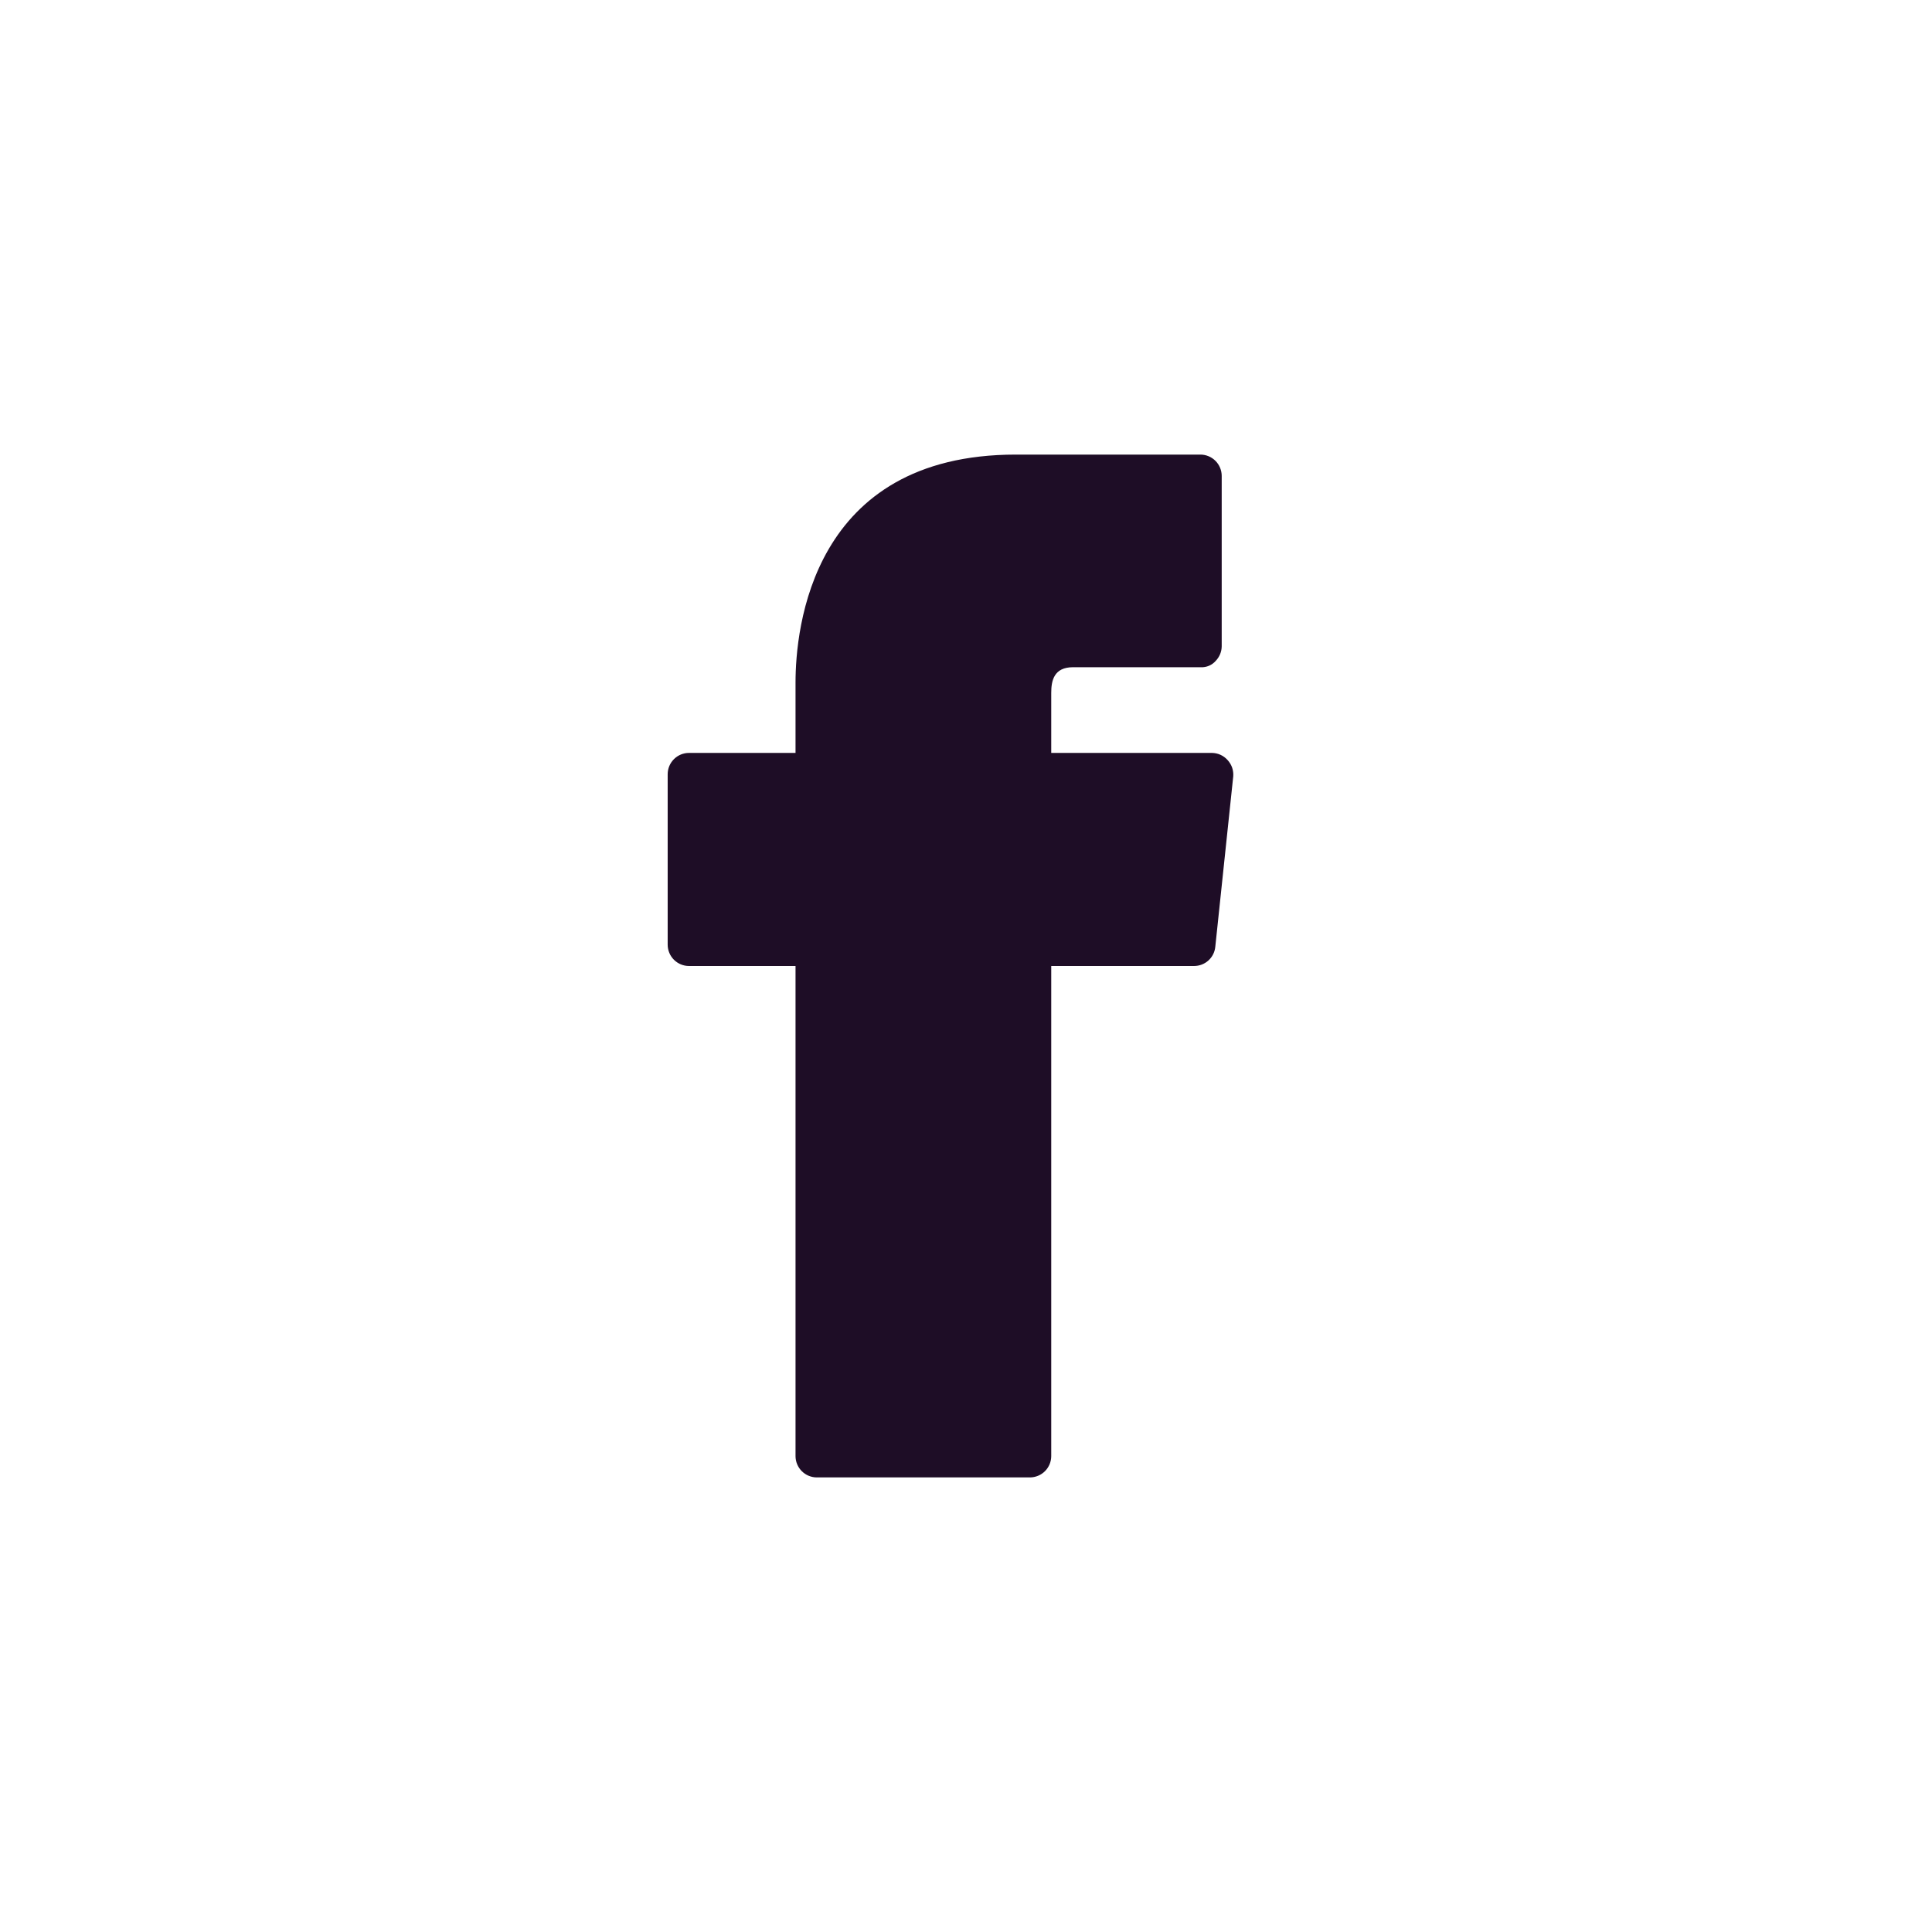
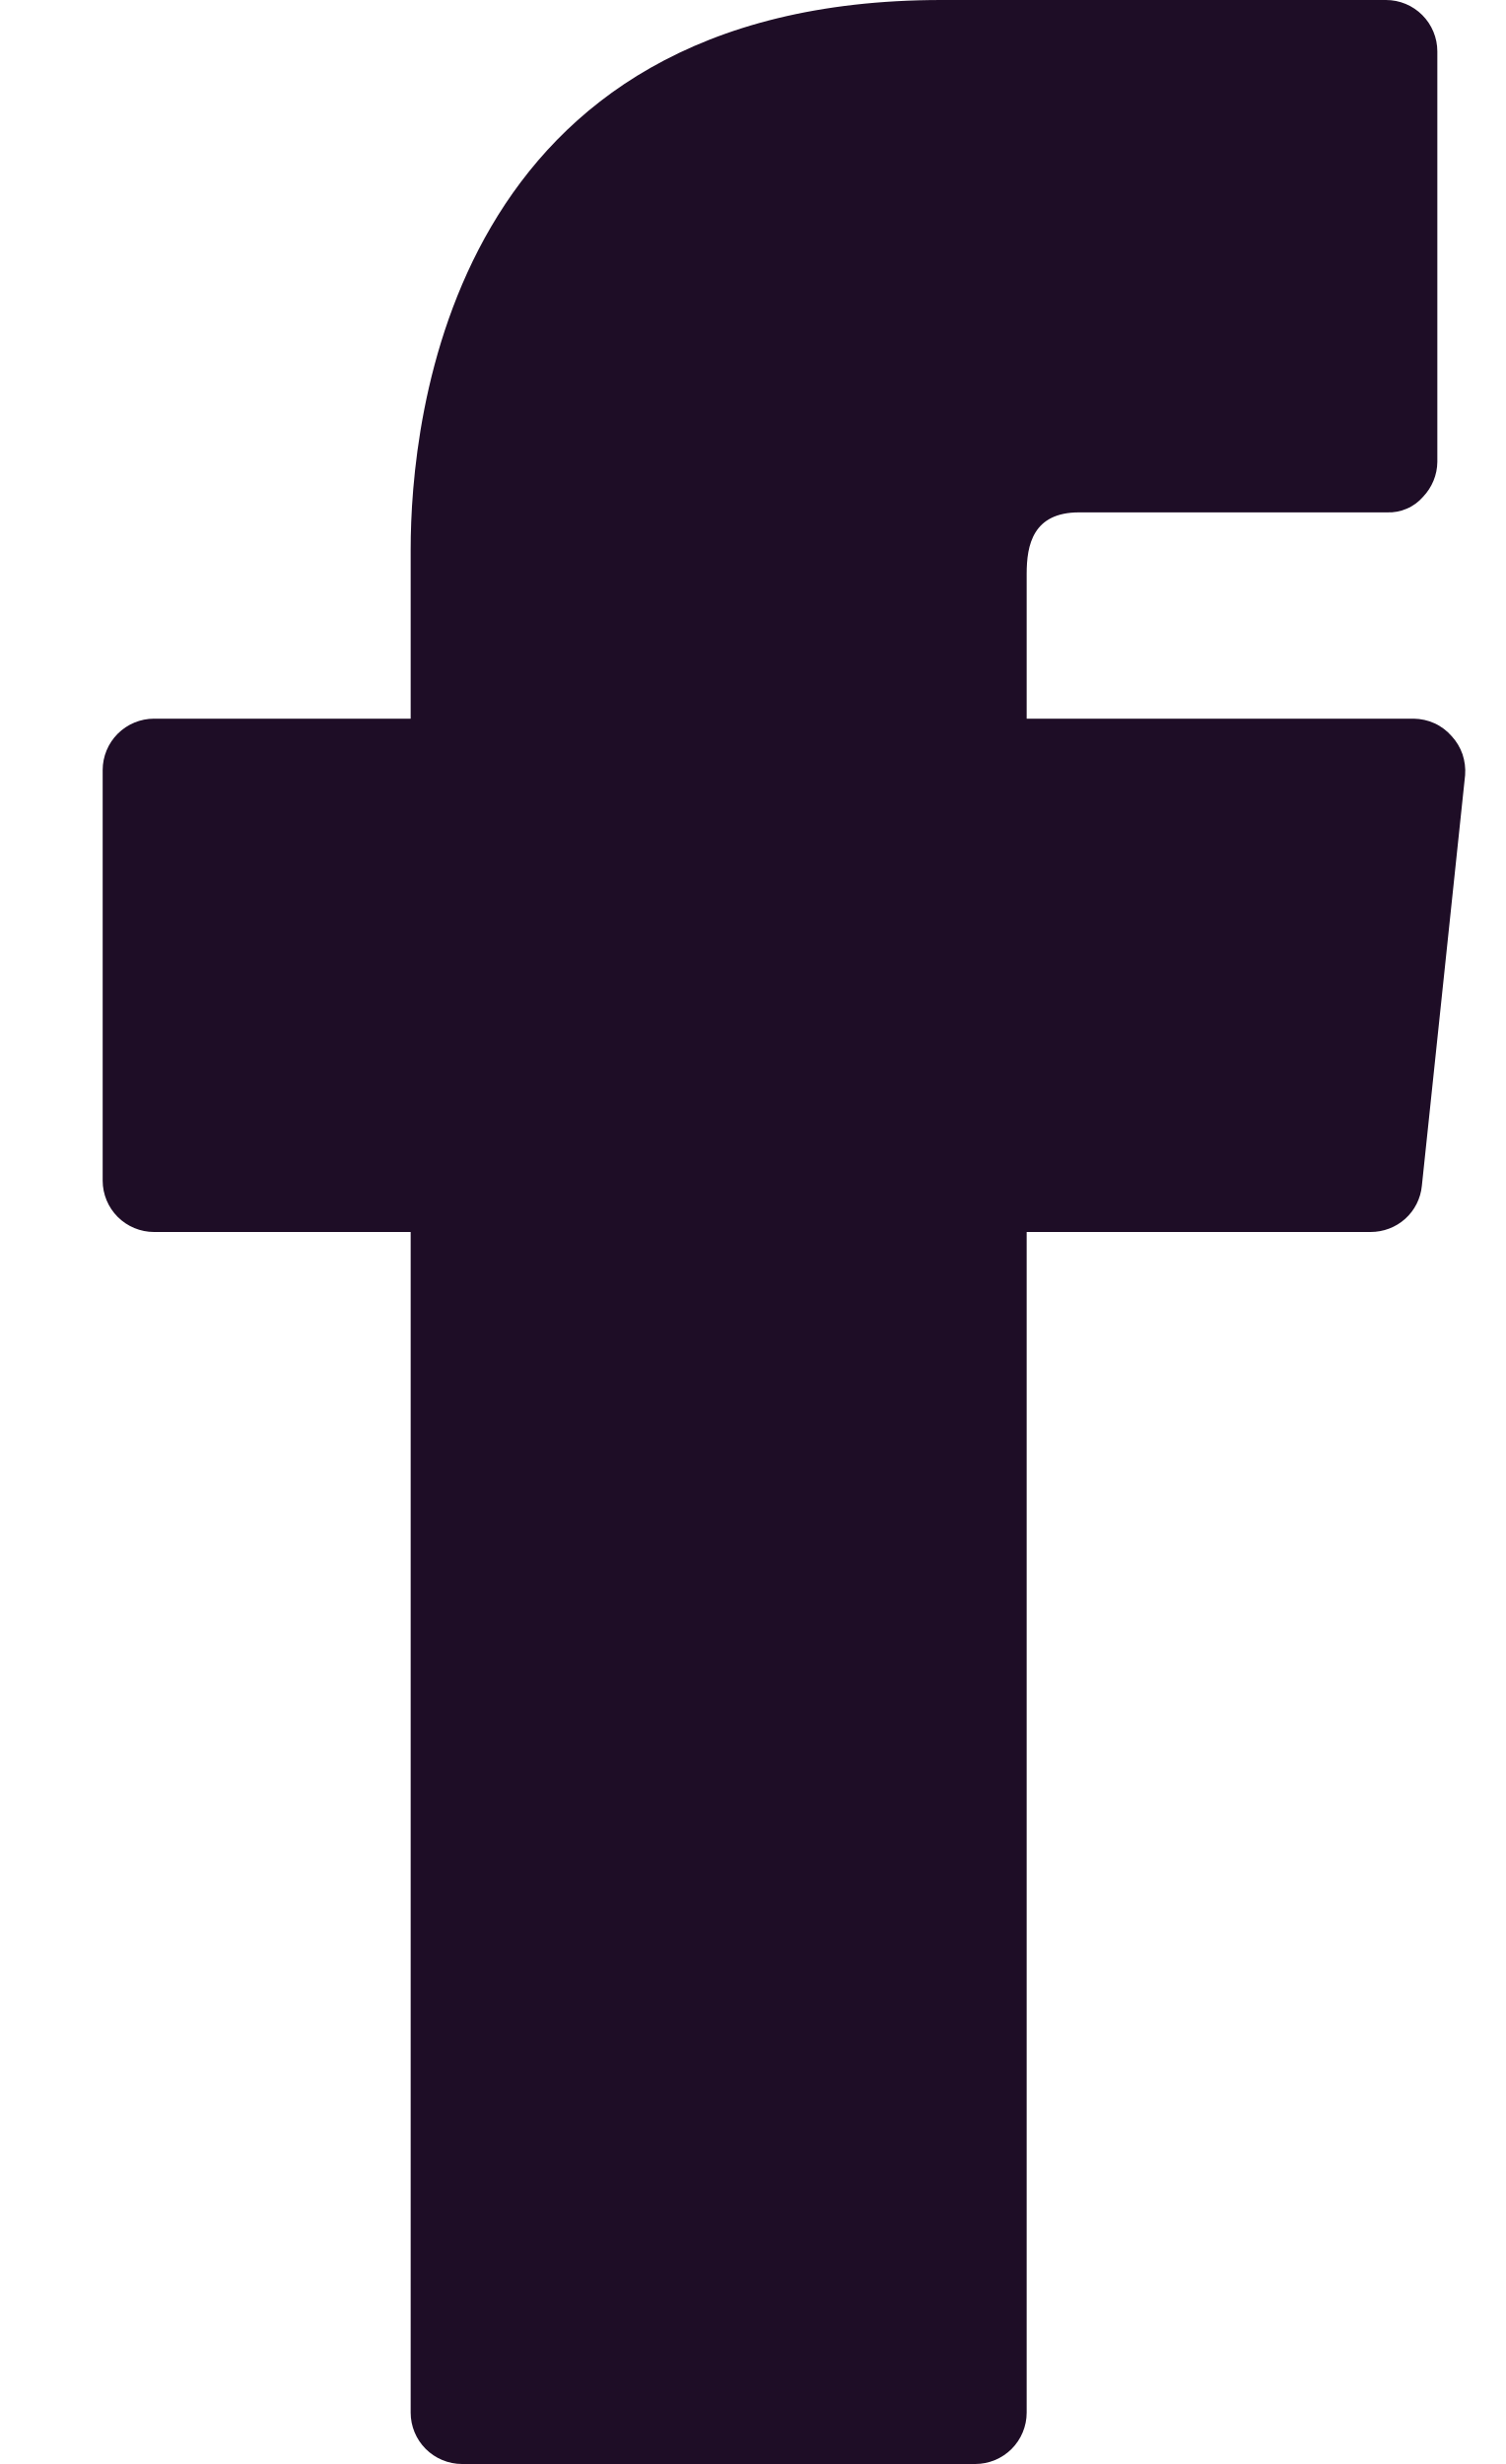
- <svg xmlns="http://www.w3.org/2000/svg" width="34" height="34" viewBox="0 0 34 34" fill="none">
-   <path d="M21.605 13.377C21.57 13.338 21.528 13.306 21.48 13.284C21.432 13.262 21.38 13.251 21.328 13.25H18.5V12.193C18.5 11.982 18.545 11.742 18.883 11.742H21.133C21.182 11.745 21.231 11.736 21.277 11.716C21.322 11.697 21.363 11.667 21.395 11.63C21.461 11.561 21.499 11.47 21.5 11.375V8.375C21.5 8.276 21.46 8.18 21.39 8.11C21.32 8.04 21.224 8 21.125 8H17.878C14.277 8 14 11.075 14 12.012V13.25H12.125C12.025 13.25 11.93 13.29 11.86 13.36C11.79 13.43 11.75 13.525 11.75 13.625V16.625C11.75 16.724 11.79 16.82 11.86 16.89C11.93 16.96 12.025 17 12.125 17H14V25.625C14 25.724 14.04 25.82 14.11 25.89C14.18 25.96 14.275 26 14.375 26H18.125C18.224 26 18.32 25.96 18.39 25.89C18.46 25.82 18.5 25.724 18.5 25.625V17H21.012C21.106 17 21.196 16.966 21.265 16.904C21.335 16.841 21.378 16.755 21.387 16.663L21.703 13.662C21.707 13.611 21.7 13.559 21.684 13.51C21.667 13.461 21.64 13.416 21.605 13.377Z" fill="#1E0D26" />
+ <svg xmlns="http://www.w3.org/2000/svg" width="11" height="18" viewBox="0 0 11 18" fill="none">
+   <path d="M10.605 5.378C10.57 5.338 10.528 5.306 10.48 5.284C10.432 5.262 10.38 5.251 10.328 5.25H7.5V4.192C7.5 3.982 7.545 3.743 7.883 3.743H10.133C10.182 3.745 10.231 3.736 10.277 3.716C10.322 3.697 10.363 3.667 10.395 3.63C10.461 3.561 10.499 3.47 10.5 3.375V0.375C10.5 0.276 10.46 0.18 10.39 0.11C10.32 0.04 10.225 0 10.125 0L6.878 0C3.277 0 3 3.075 3 4.013V5.25H1.125C1.026 5.25 0.93 5.29 0.86 5.36C0.79 5.43 0.75 5.526 0.75 5.625V8.625C0.75 8.724 0.79 8.82 0.86 8.89C0.93 8.96 1.026 9 1.125 9H3V17.625C3 17.724 3.04 17.82 3.11 17.89C3.18 17.96 3.276 18 3.375 18H7.125C7.224 18 7.32 17.96 7.39 17.89C7.46 17.82 7.5 17.724 7.5 17.625V9H10.012C10.106 9 10.196 8.966 10.265 8.904C10.335 8.841 10.378 8.755 10.387 8.662L10.703 5.662C10.707 5.611 10.7 5.559 10.684 5.51C10.667 5.461 10.64 5.416 10.605 5.378Z" fill="#1E0D26" />
</svg>
